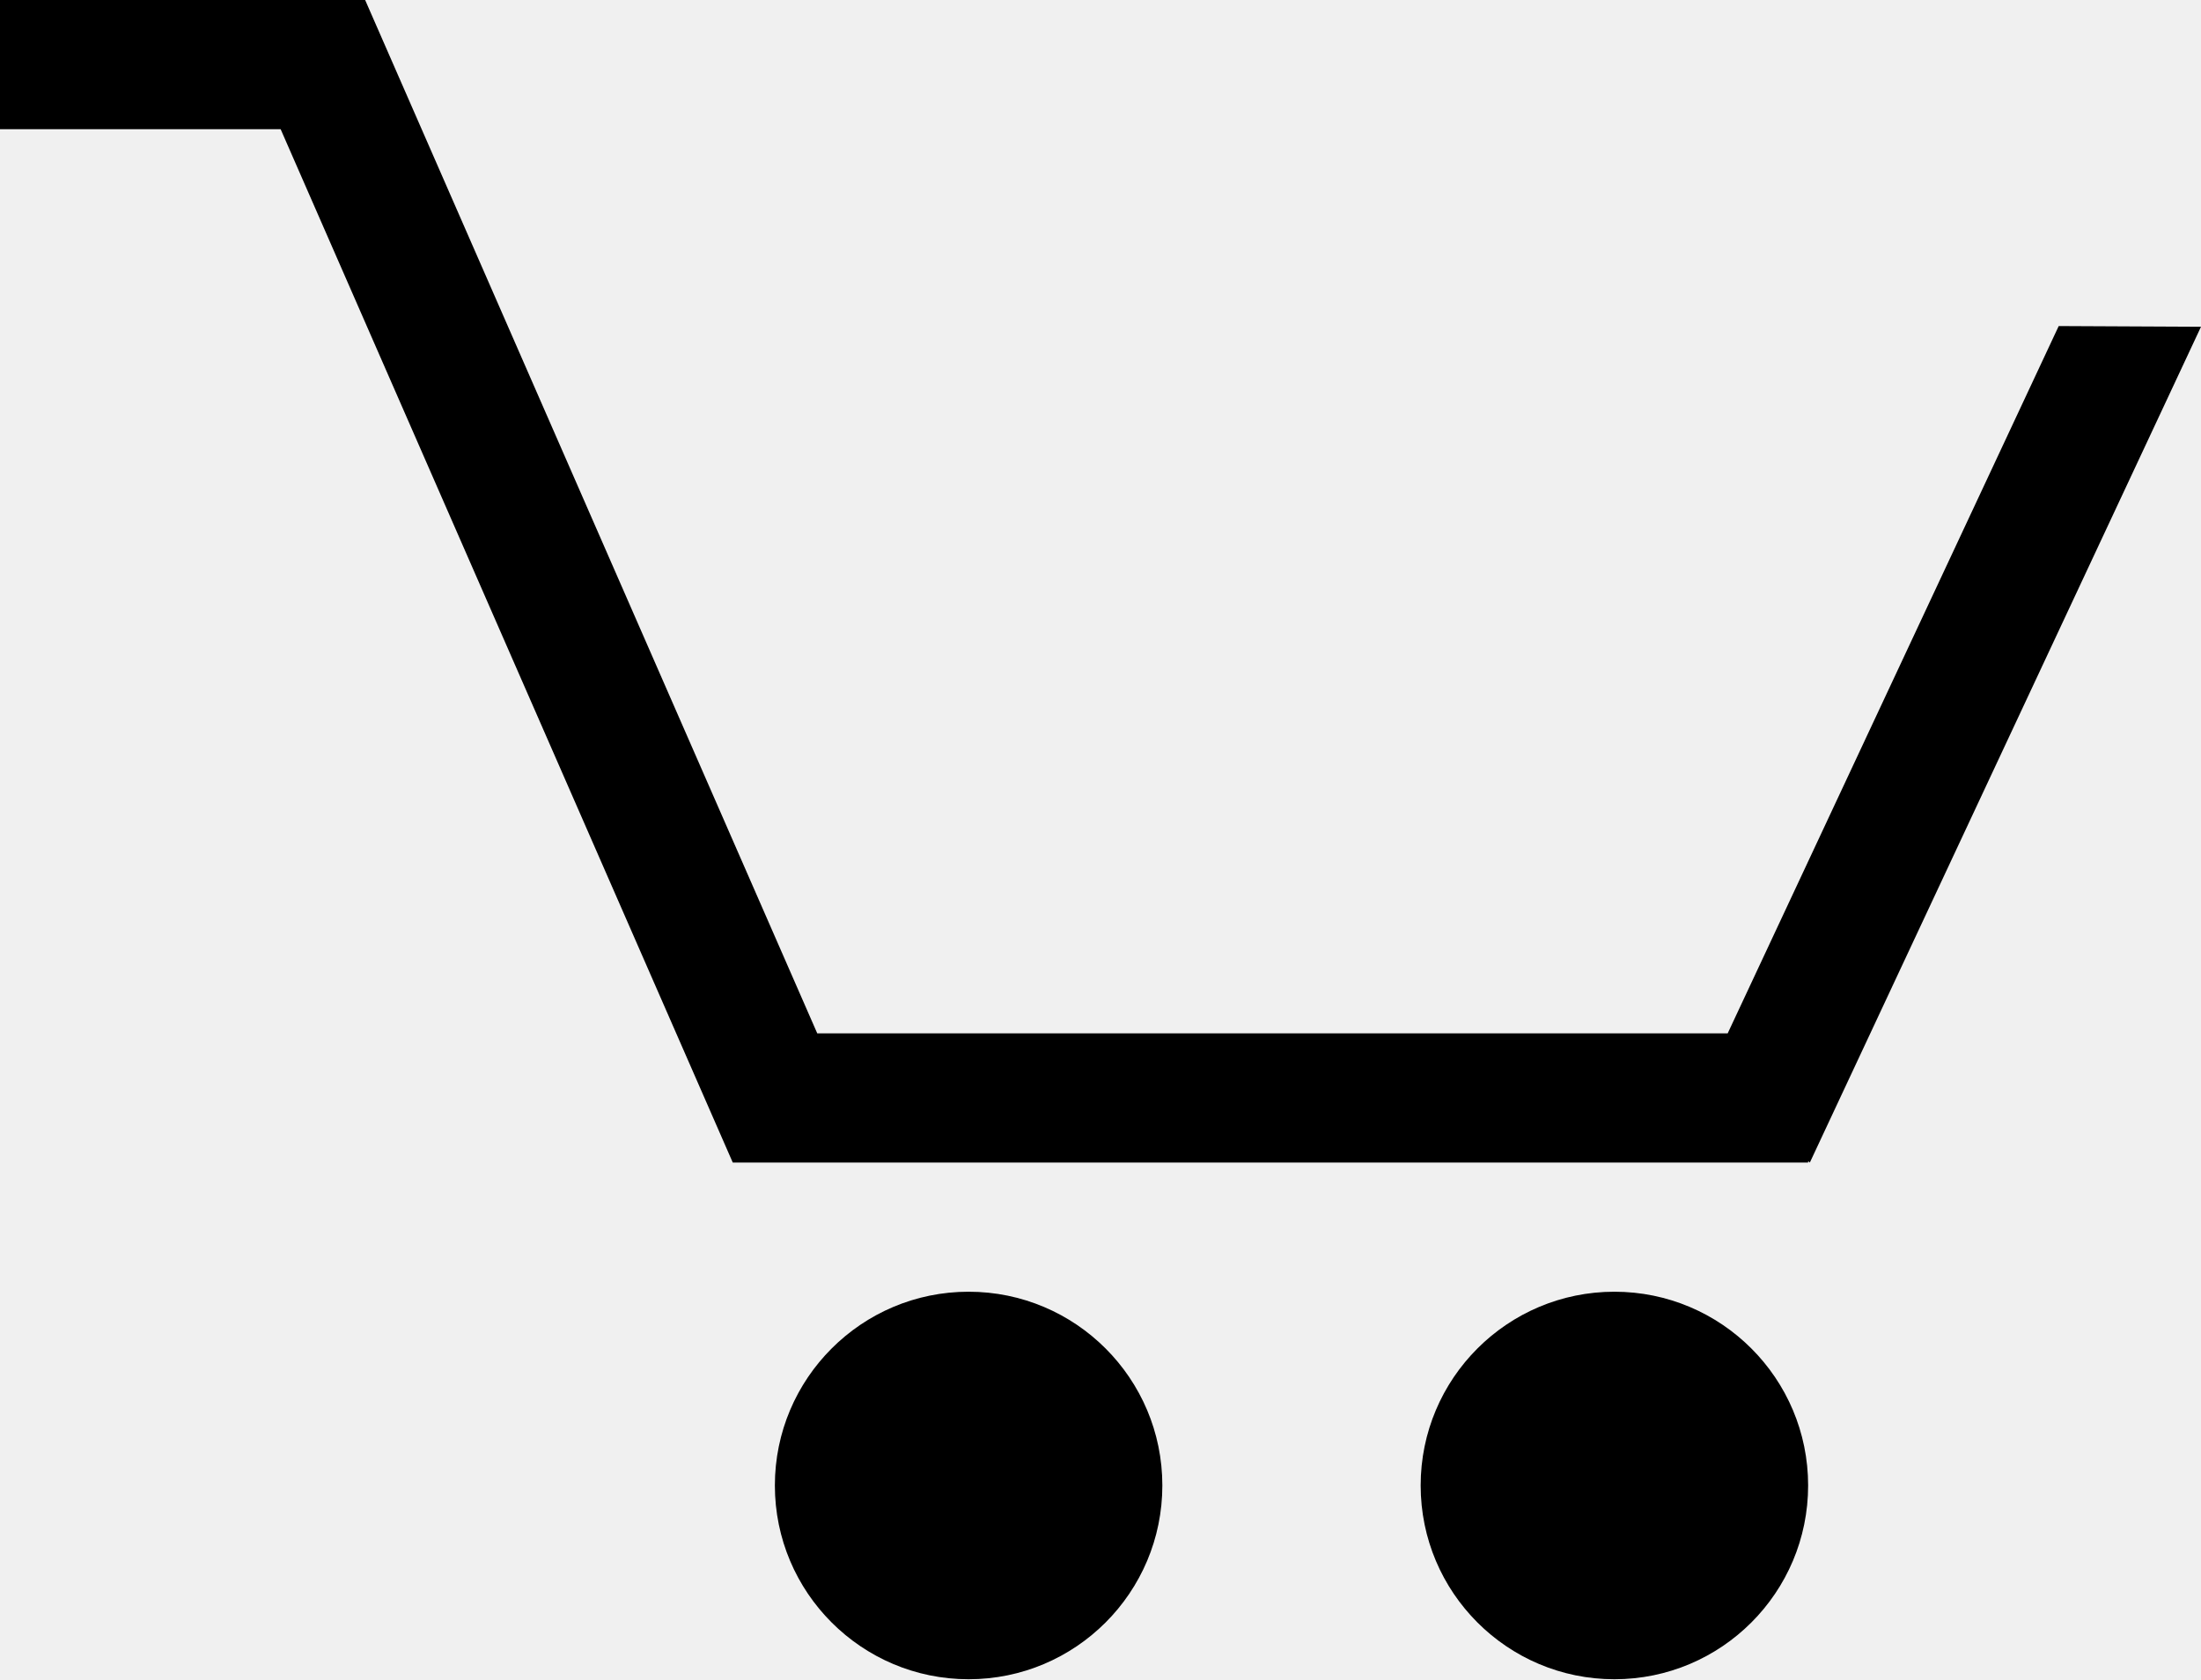
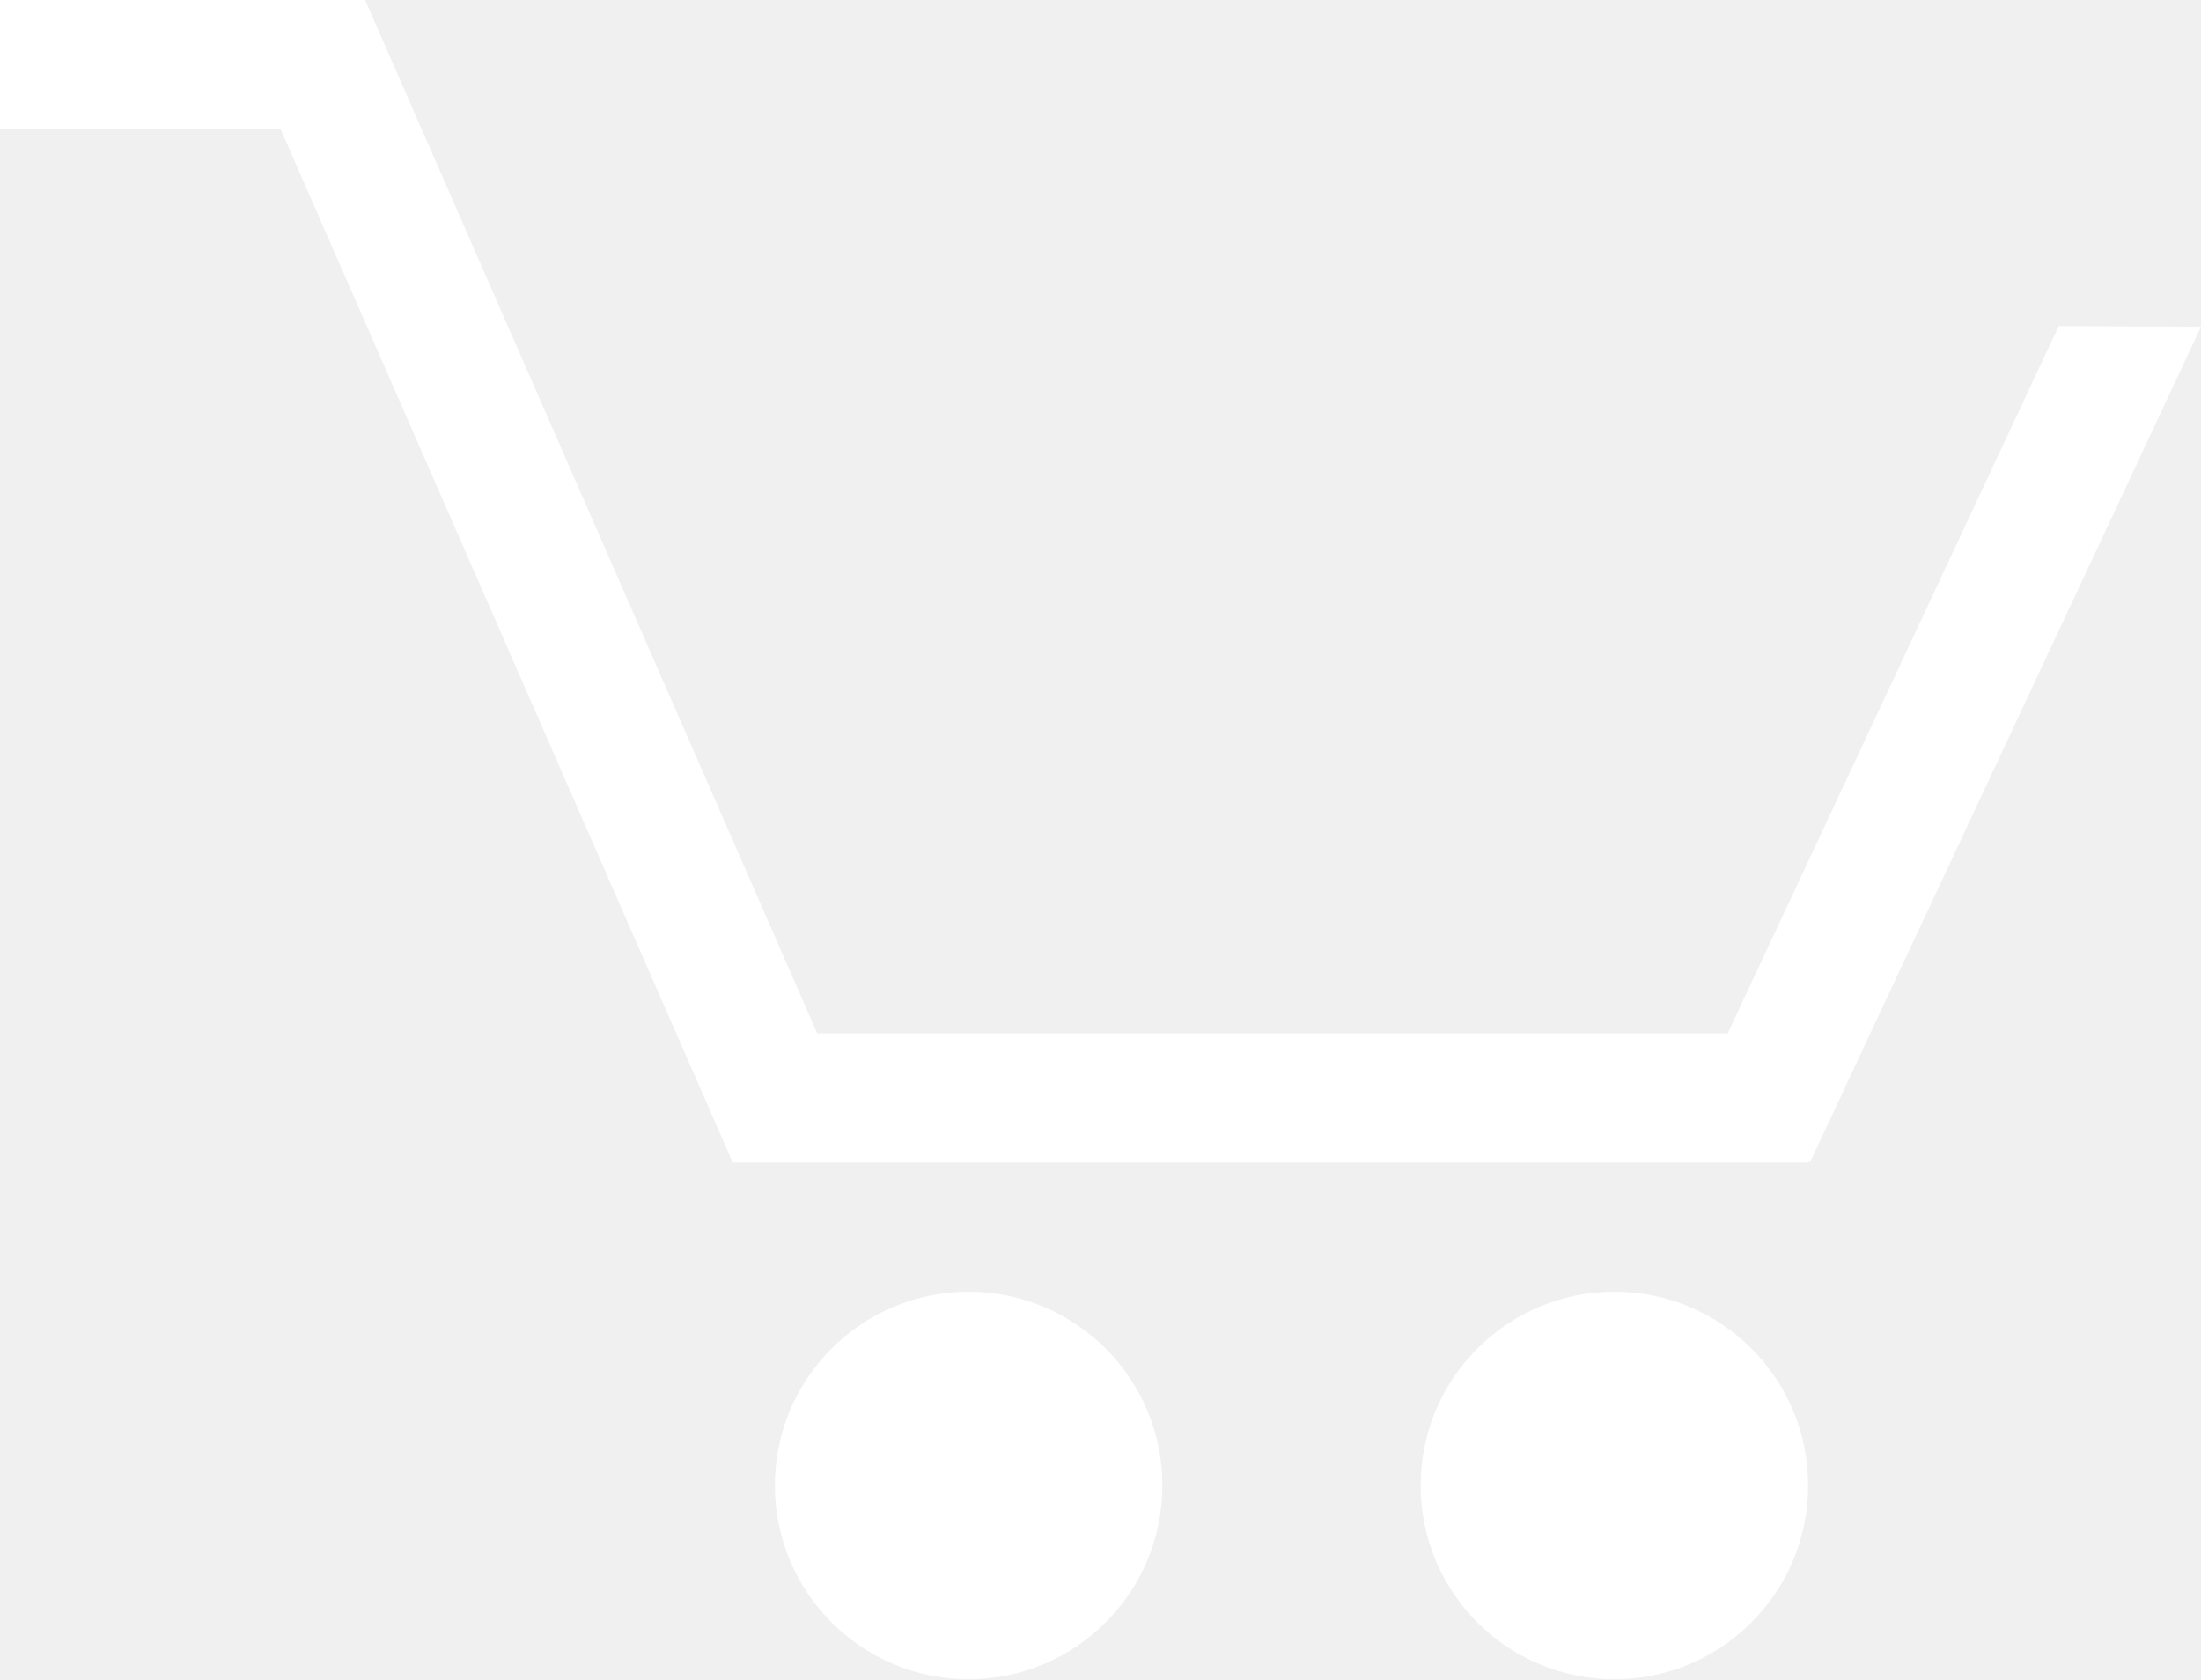
<svg xmlns="http://www.w3.org/2000/svg" version="1.1" id="Layer_1" x="0px" y="0px" width="436.256px" height="332.801px" viewBox="0 0 436.256 332.801" enable-background="new 0 0 436.256 332.801" xml:space="preserve">
  <g>
-     <path d="M191.988,256c-21.199,0-38.402,17.199-38.402,38.397c0,21.204,17.203,38.403,38.402,38.403   c21.2,0,38.399-17.199,38.399-38.403C230.387,273.199,213.188,256,191.988,256z" />
-     <path d="M319.988,256c-21.199,0-38.402,17.199-38.402,38.397c0,21.204,17.203,38.403,38.402,38.403s38.398-17.199,38.398-38.403   C358.387,273.199,341.188,256,319.988,256z" />
-     <polygon points="408.052,64.62 342.439,204.801 161.988,204.801 72.375,0 0,0 0,25.602 55.625,25.602 145.238,230.397    358.387,230.397 358.387,230.115 358.728,230.397 436.256,64.757  " />
+     <path d="M191.988,256c-21.199,0-38.402,17.199-38.402,38.397c0,21.204,17.203,38.403,38.402,38.403   c21.2,0,38.399-17.199,38.399-38.403C230.387,273.199,213.188,256,191.988,256z" fill="#ffffff" />
+     <path d="M319.988,256c-21.199,0-38.402,17.199-38.402,38.397c0,21.204,17.203,38.403,38.402,38.403s38.398-17.199,38.398-38.403   C358.387,273.199,341.188,256,319.988,256z" fill="#ffffff" />
+     <polygon points="408.052,64.62 342.439,204.801 161.988,204.801 72.375,0 0,0 0,25.602 55.625,25.602 145.238,230.397    358.387,230.397 358.387,230.115 358.728,230.397 436.256,64.757  " fill="#ffffff" />
  </g>
</svg>
